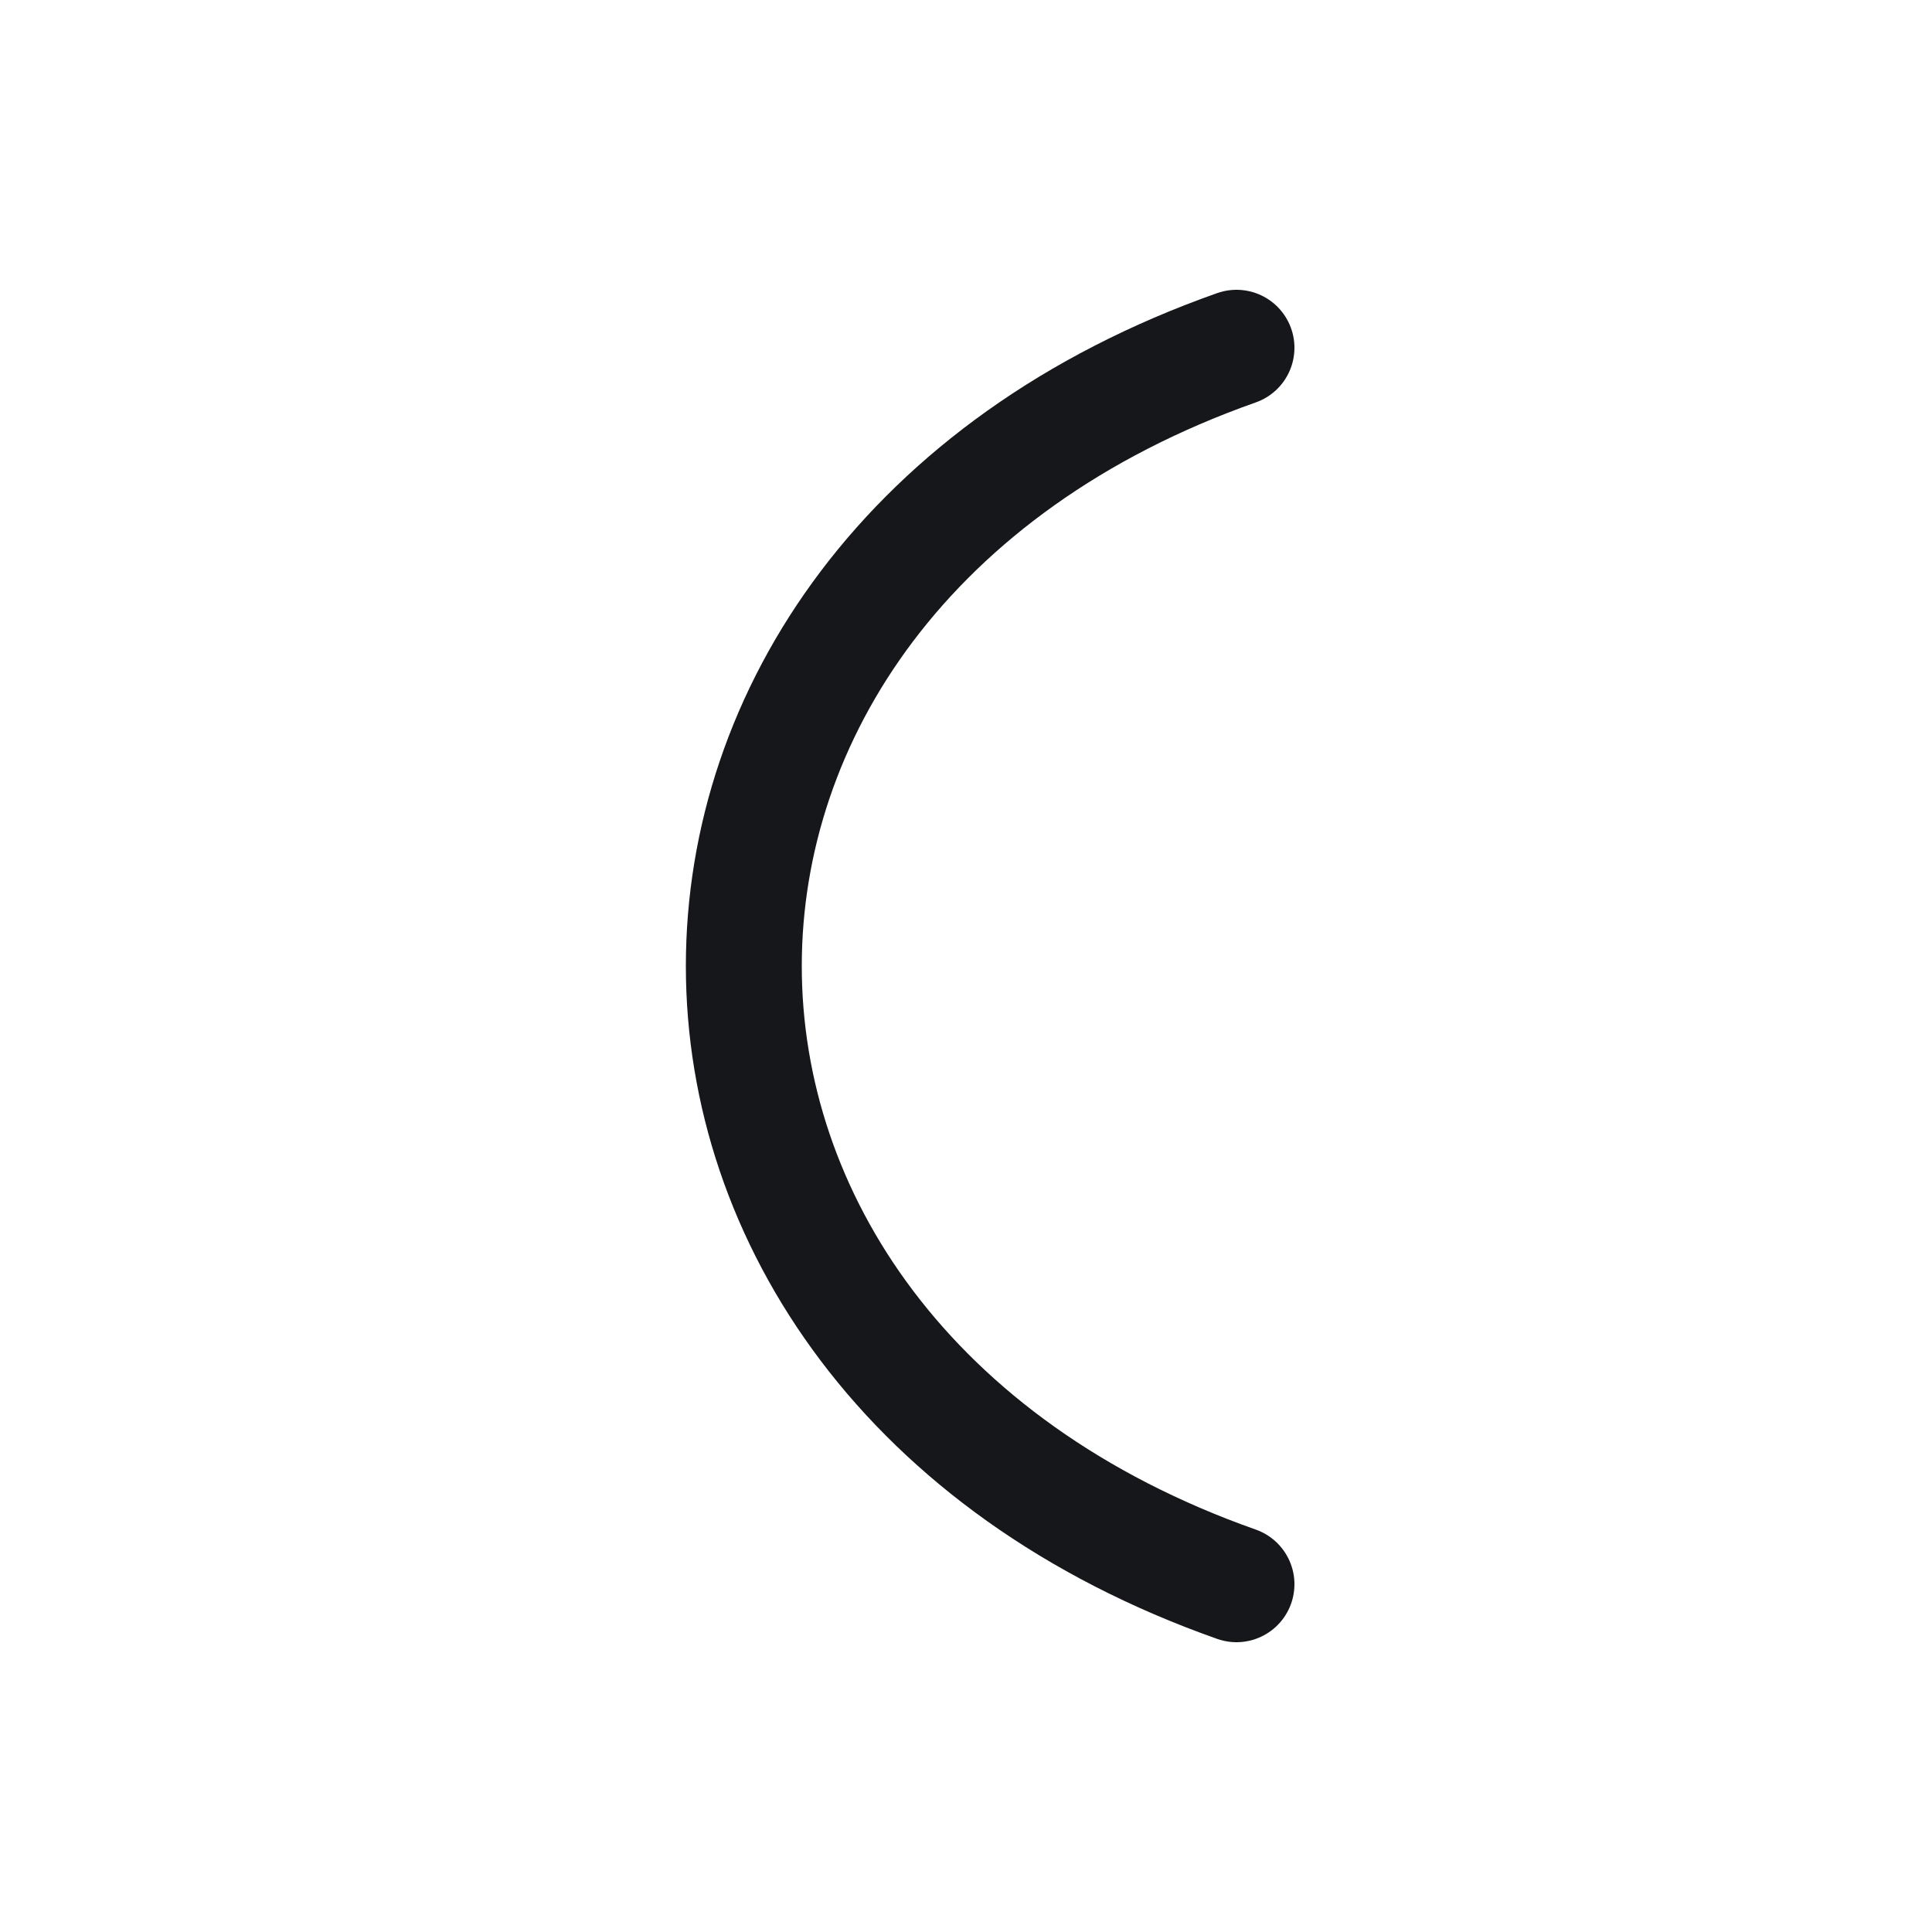
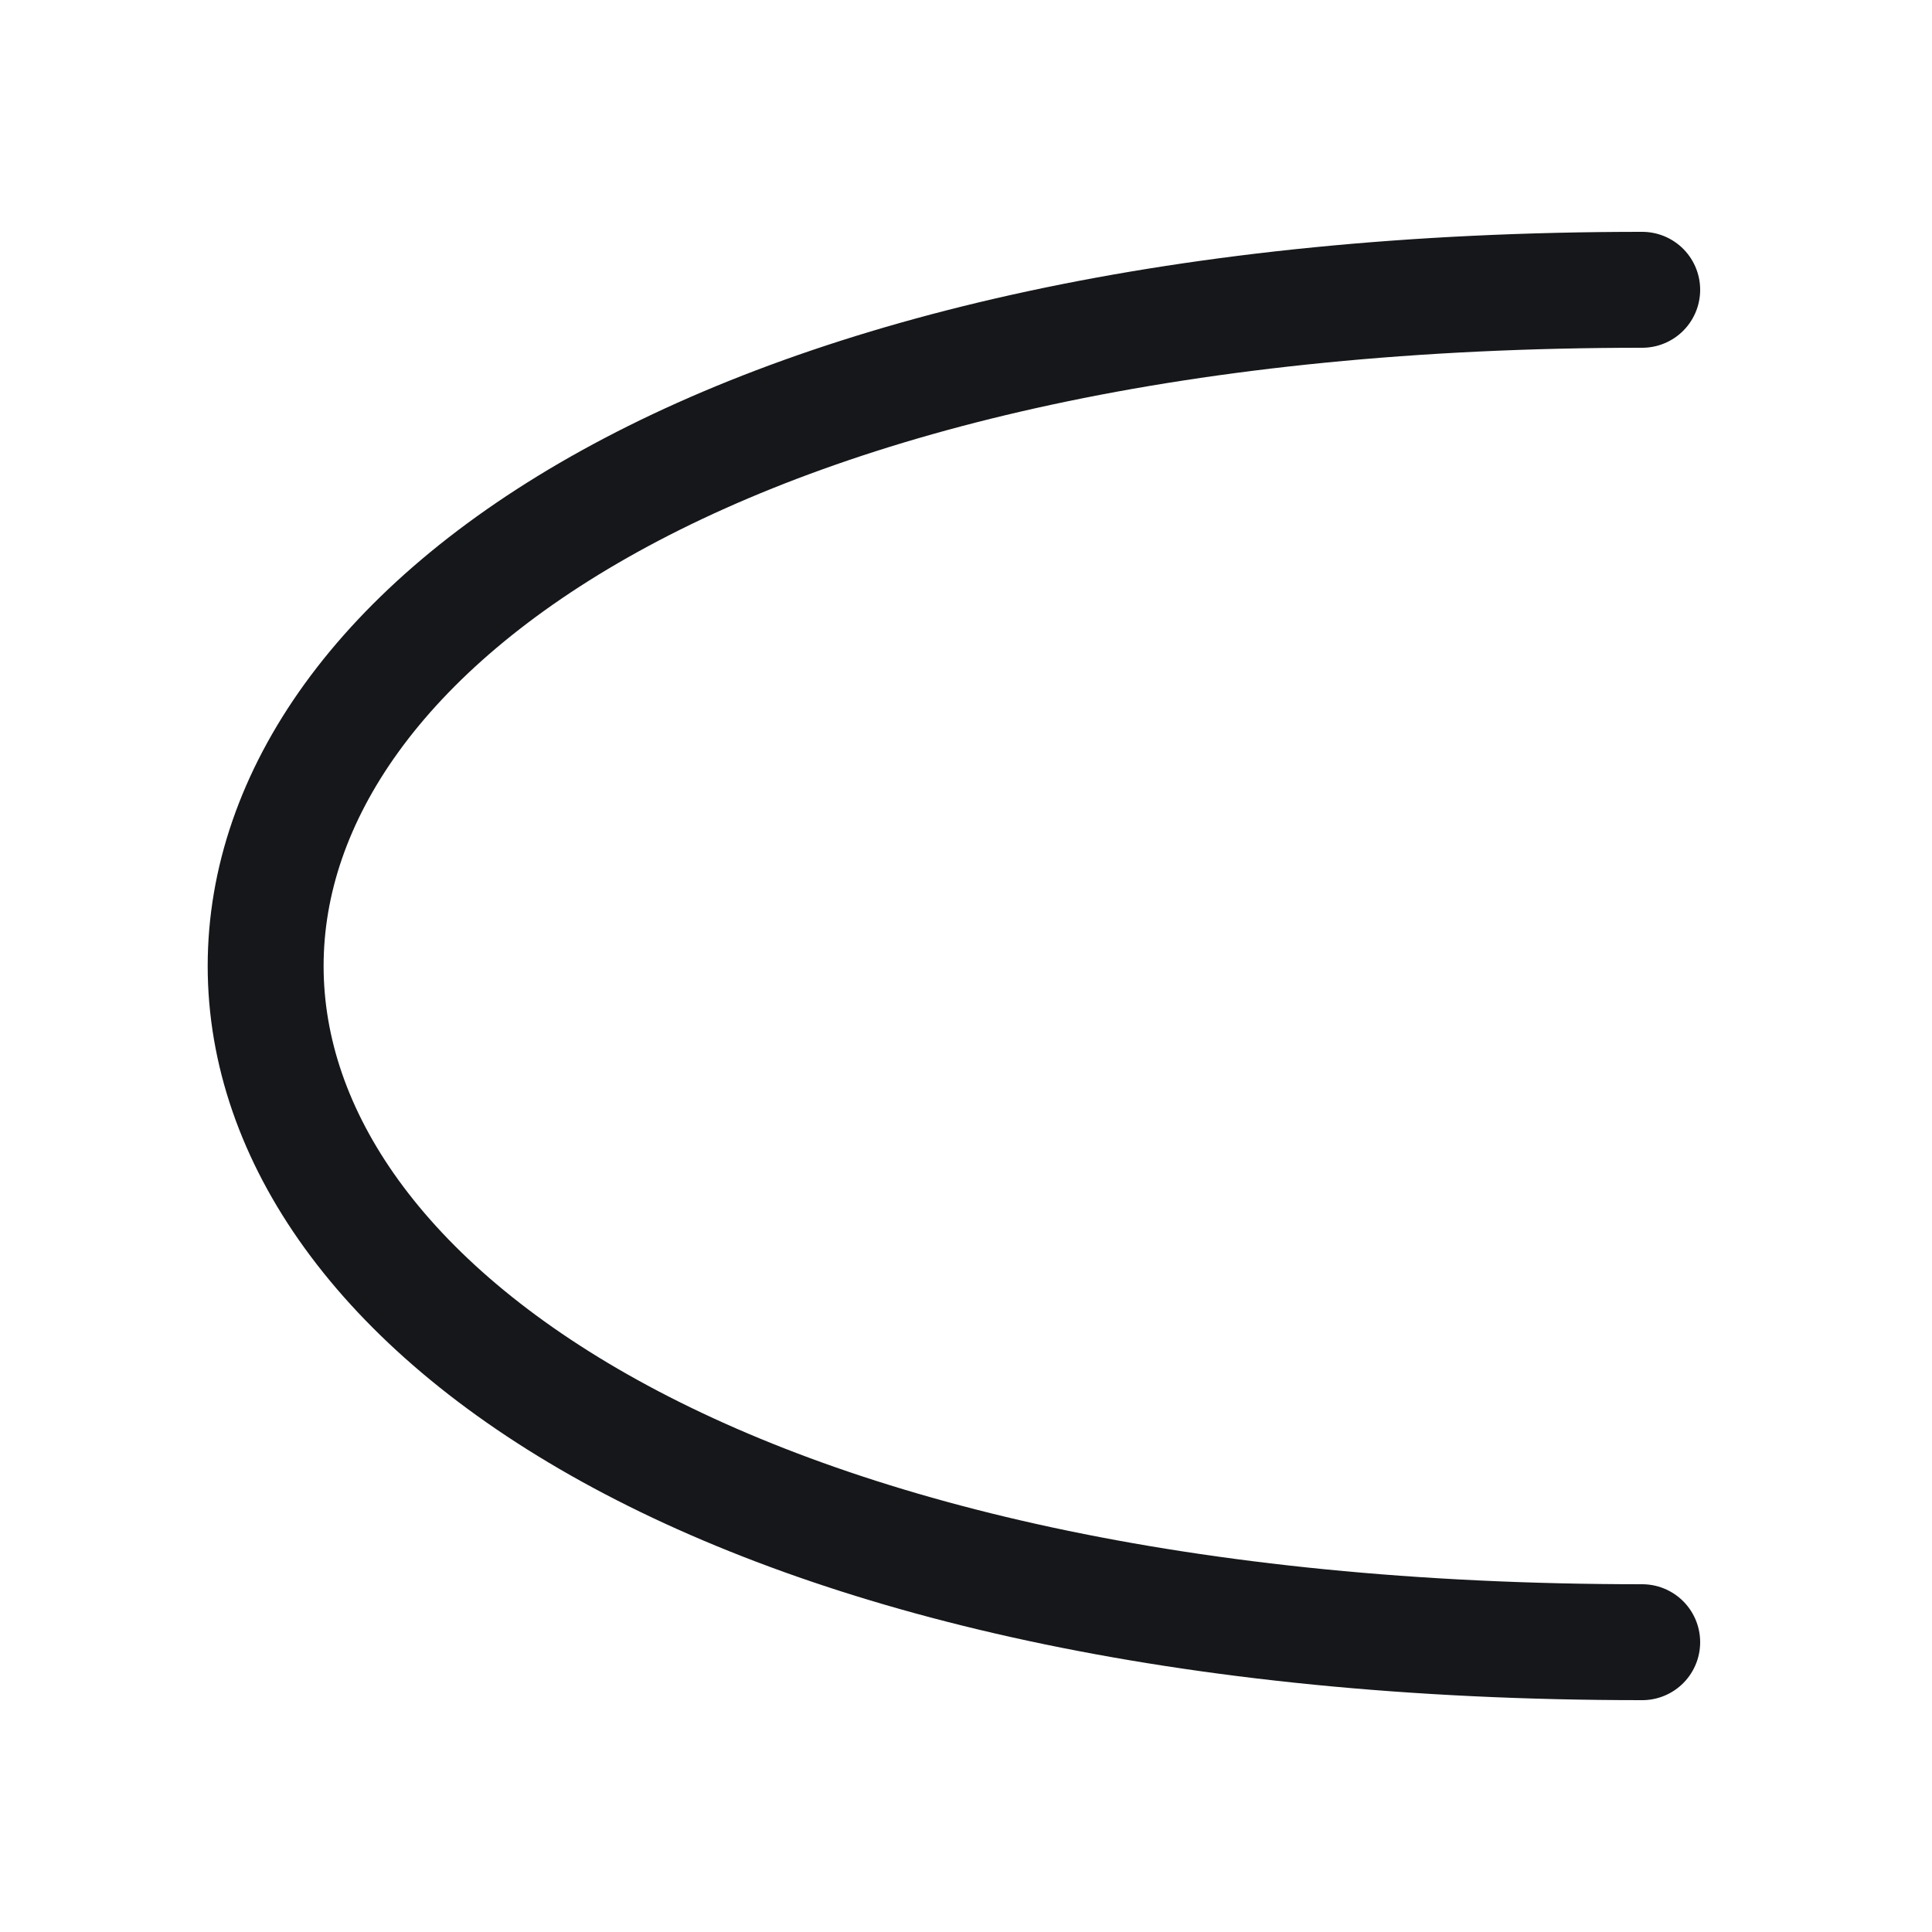
<svg xmlns="http://www.w3.org/2000/svg" viewBox="0 0 100 100">
  <style>path,line,circle,ellipse,polygon,polyline,rect{fill:none;stroke:#15171a;stroke-width:6;stroke-linecap:round;stroke-linejoin:round}.fill{fill:#15171a;stroke:none}</style>
-   <path d="M64,18 C30,30 30,70 64,82" />
+   <path d="M 85 85 C -10 85 -10 15 85 15" />
</svg>
